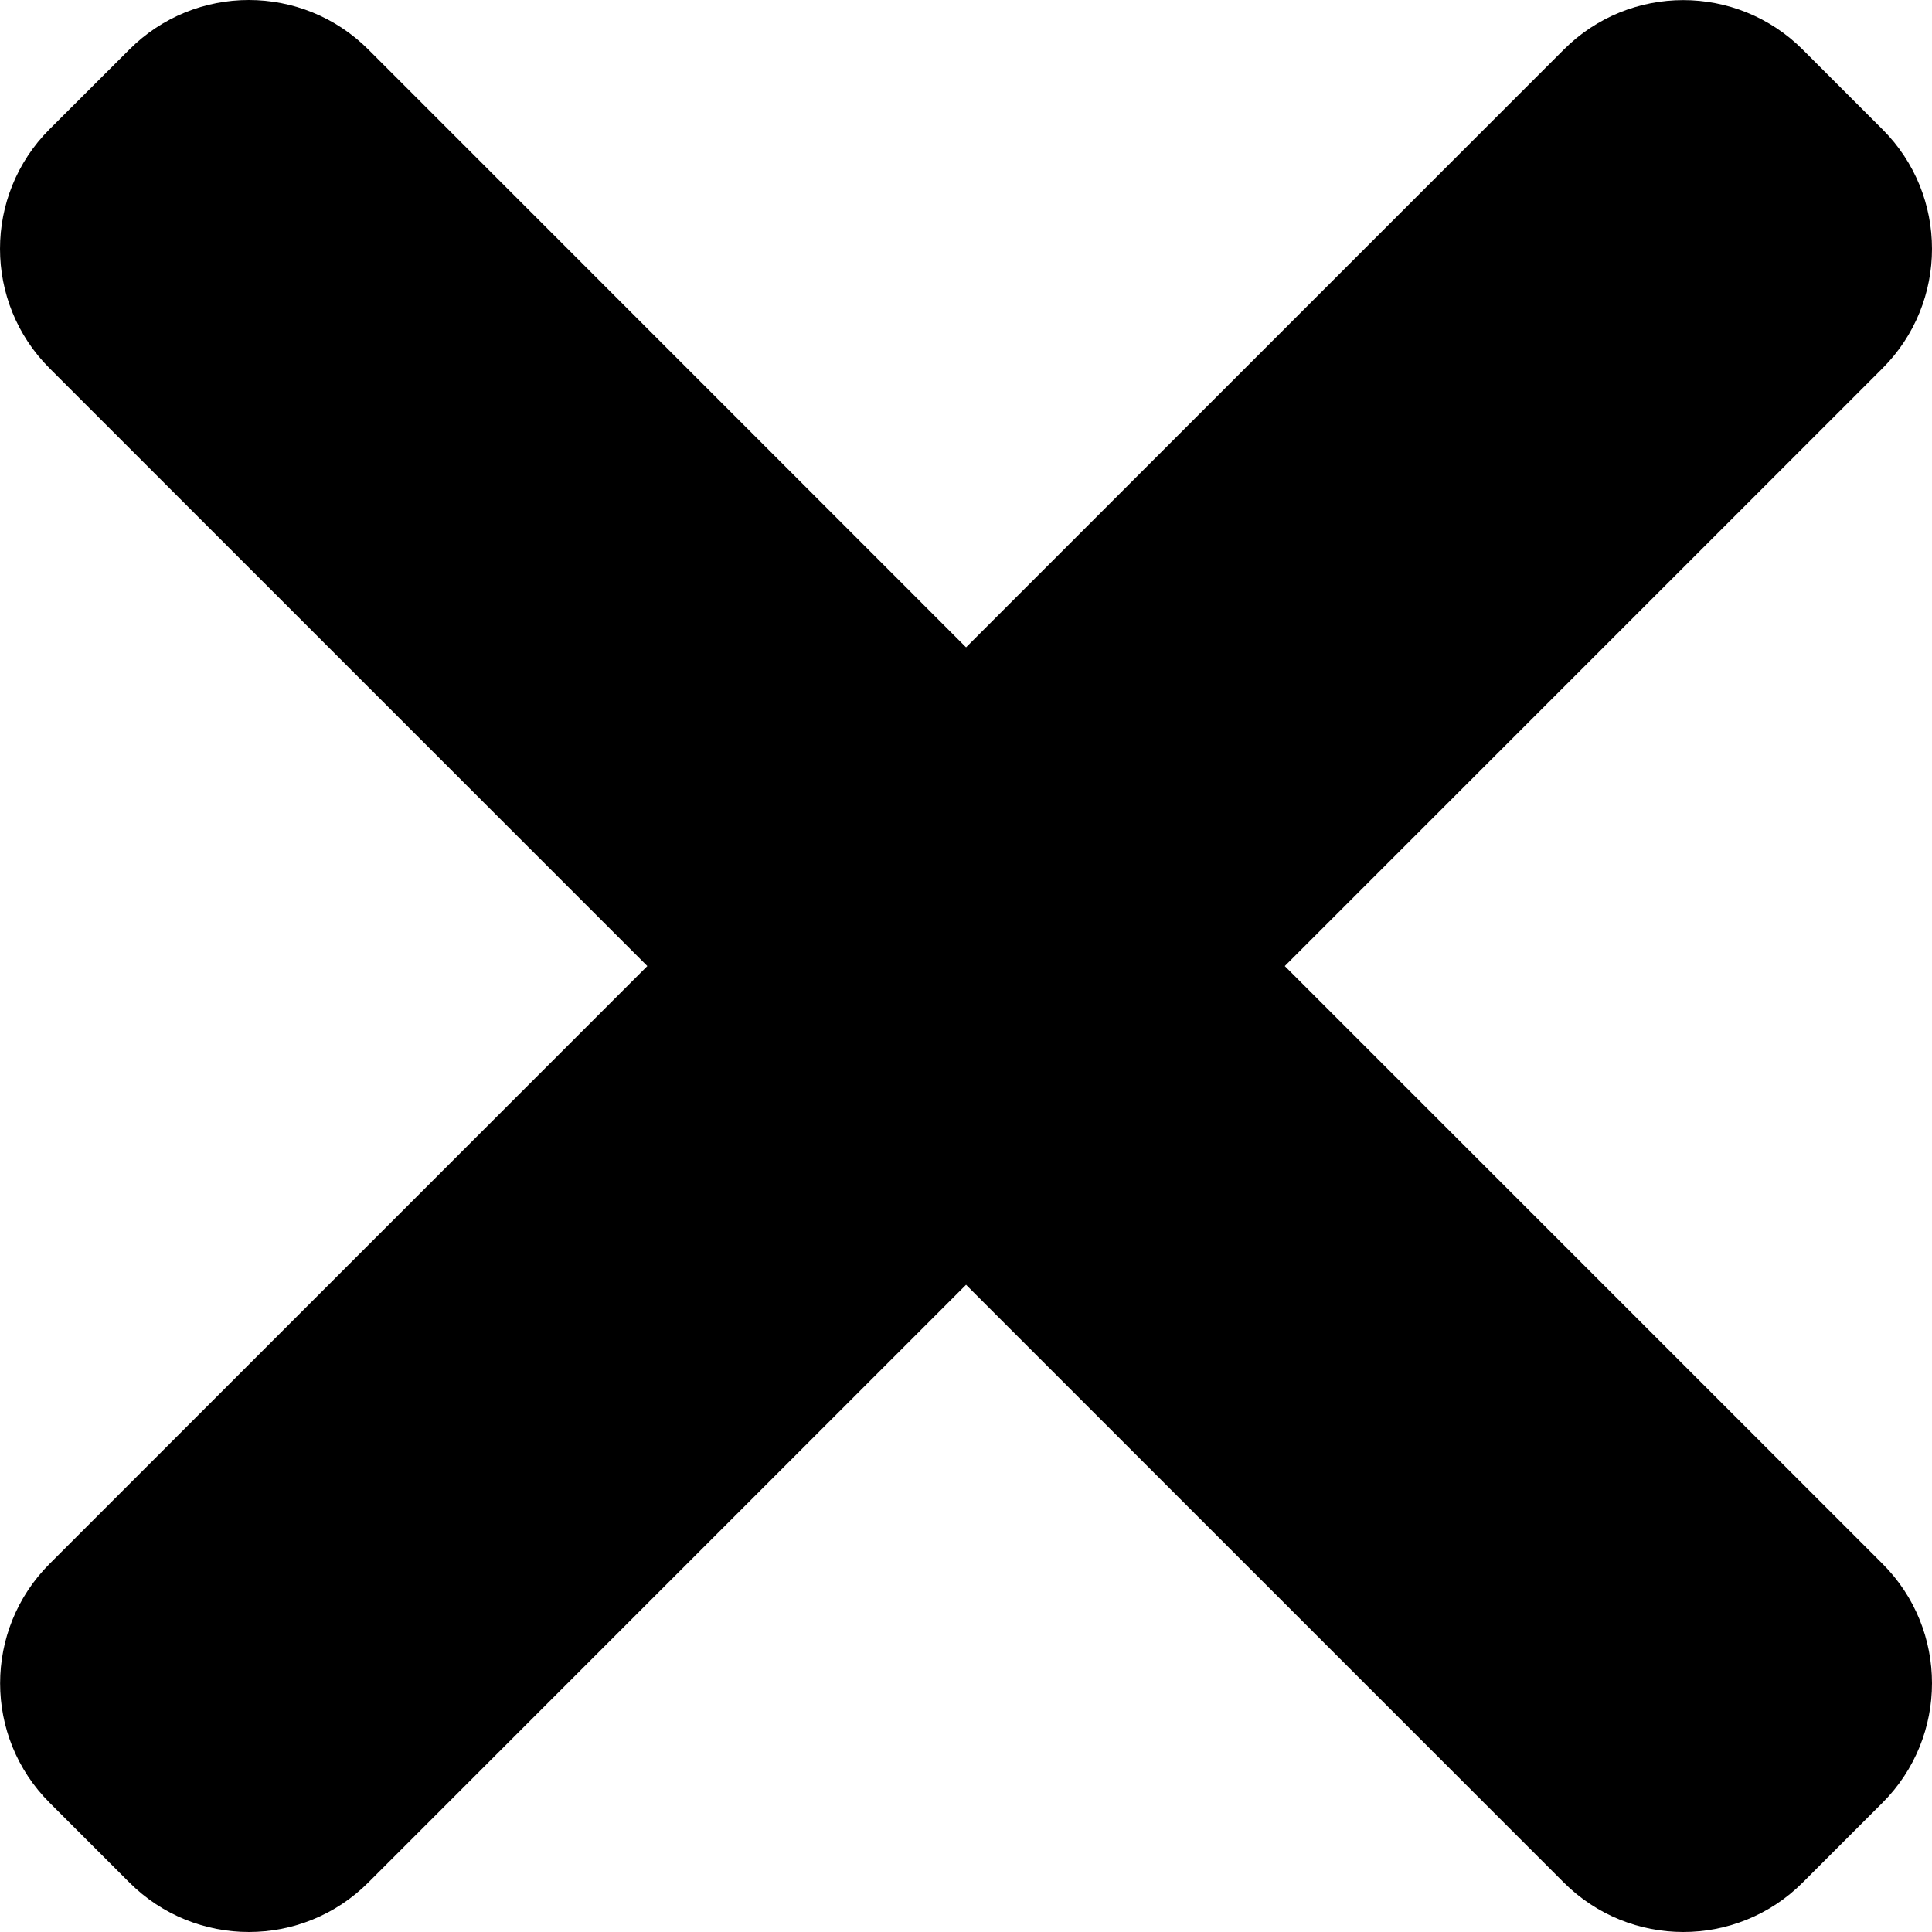
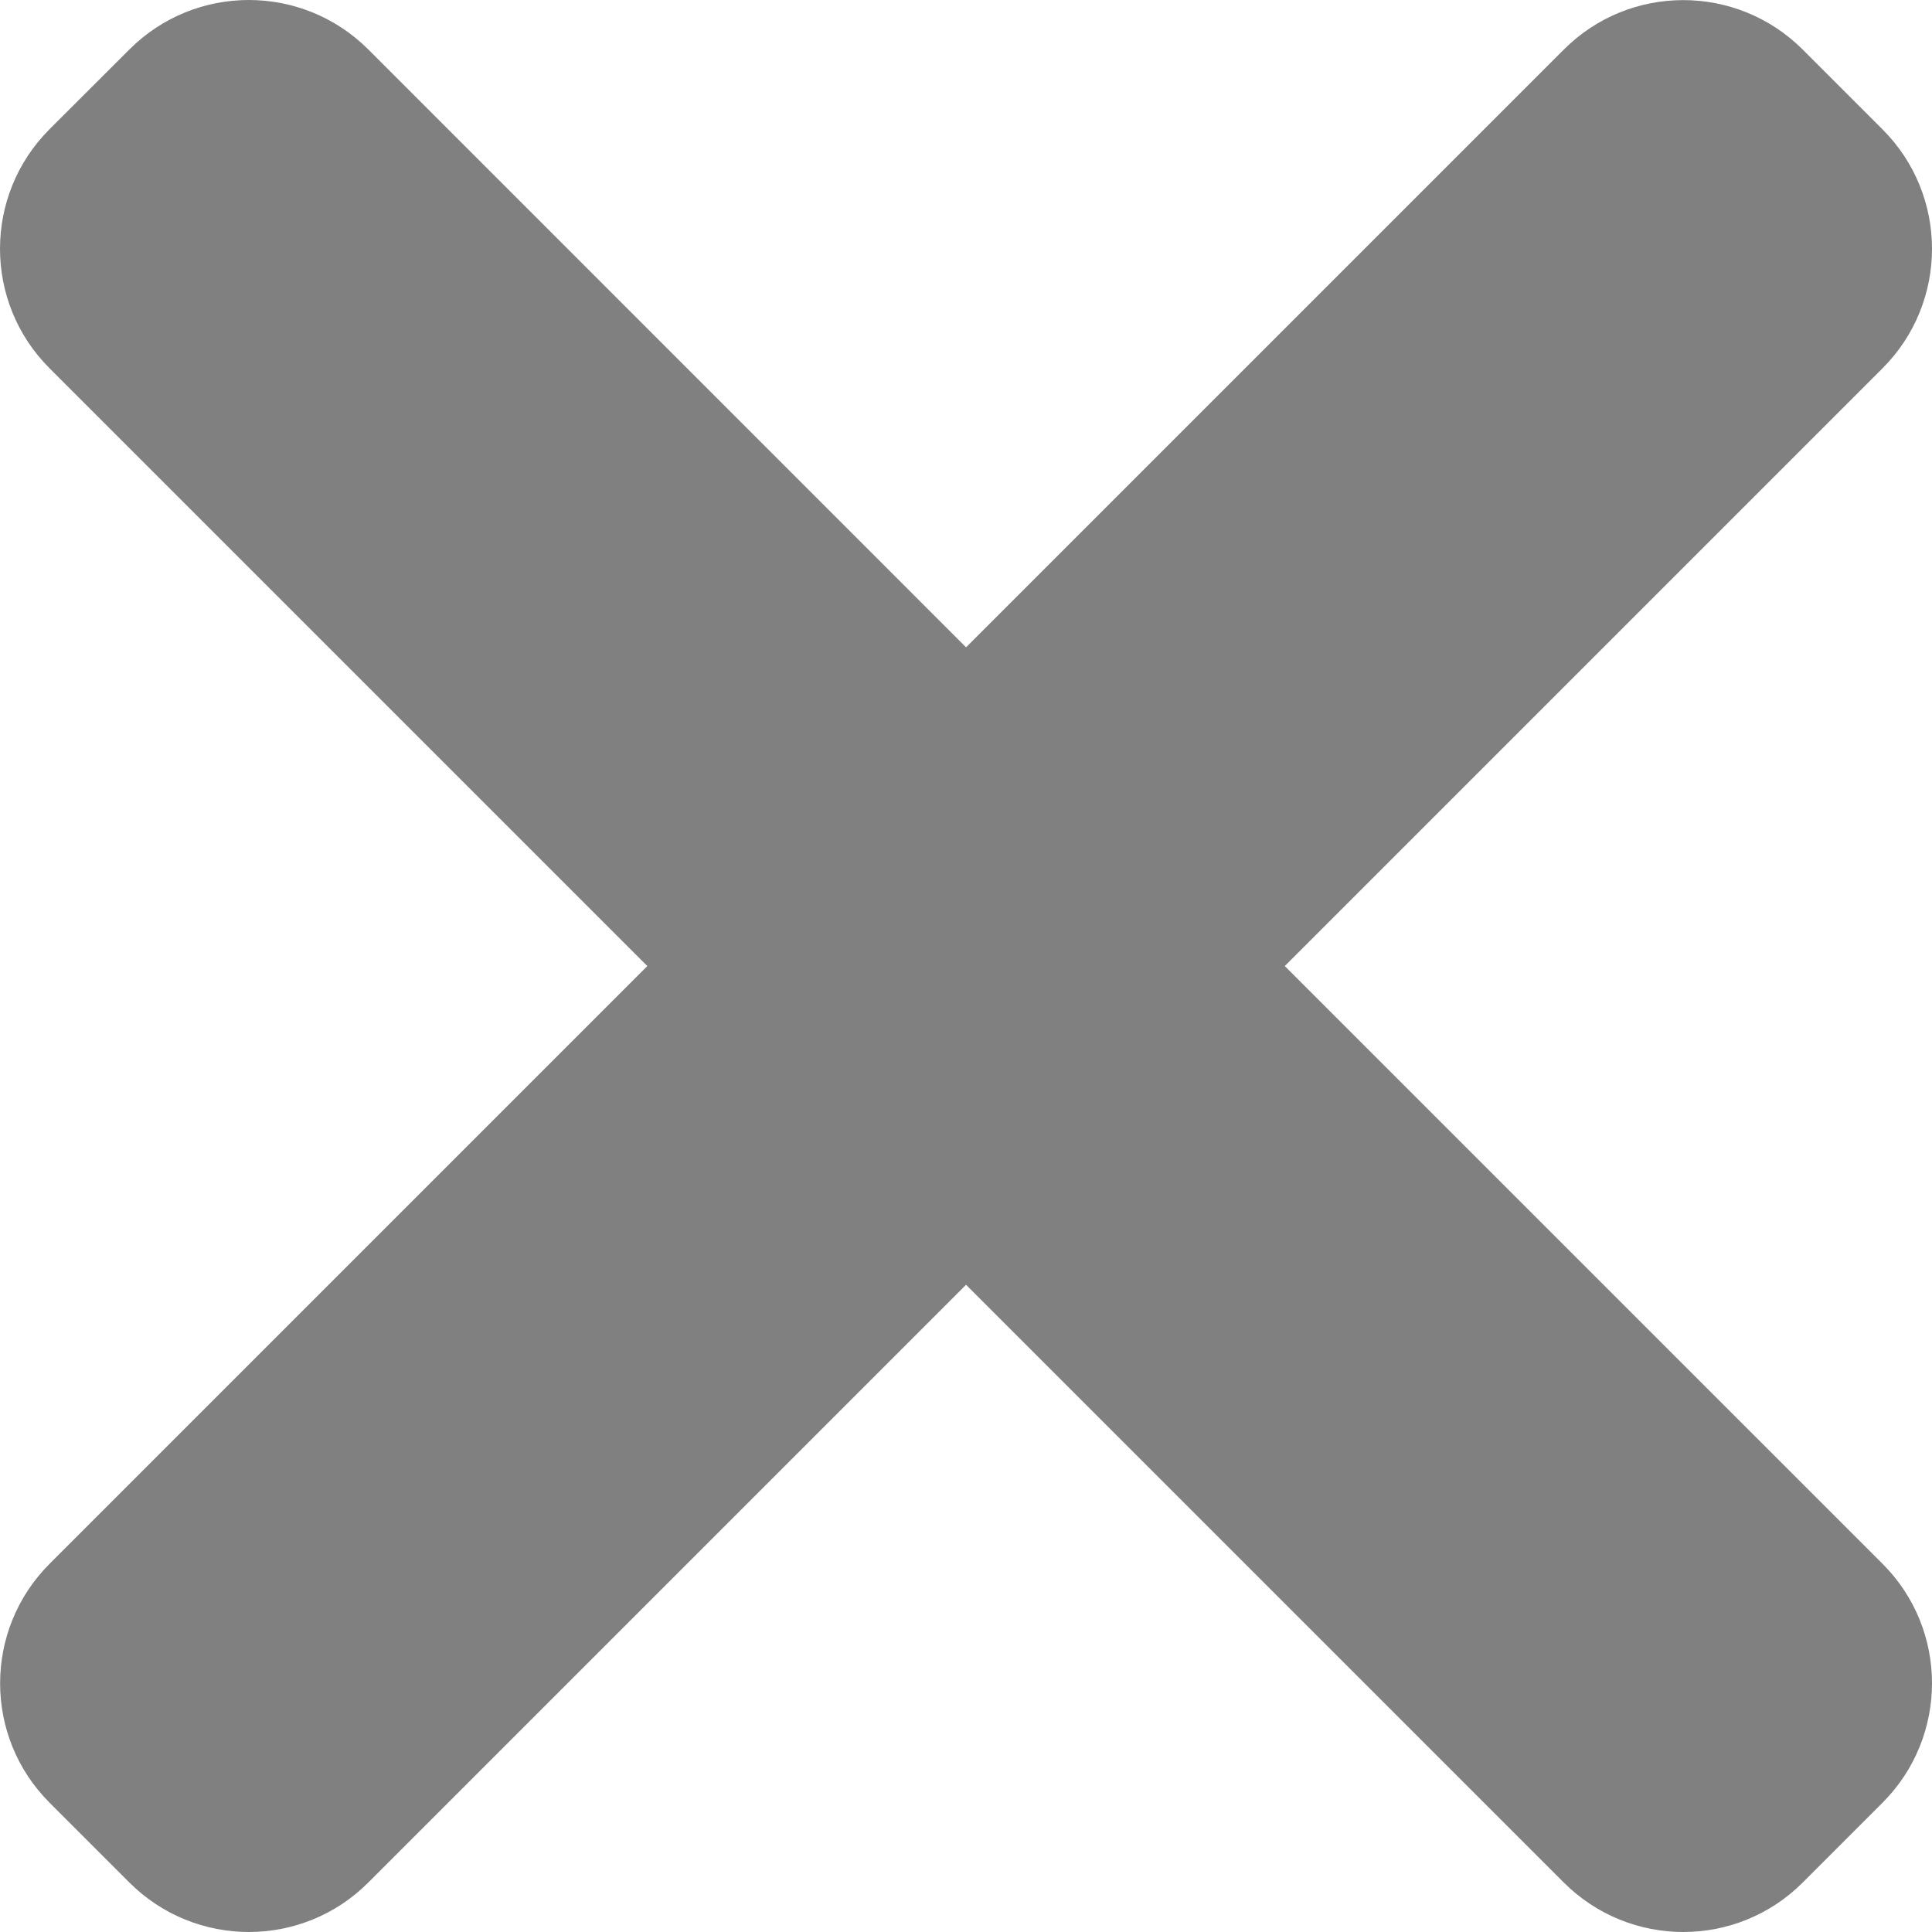
<svg xmlns="http://www.w3.org/2000/svg" height="365.696pt" viewBox="0 0 365.696 365.696" width="365.696pt">
-   <path d="m243.188 182.859 113.133-113.133c12.5-12.5 12.5-32.766 0-45.246l-15.082-15.082c-12.504-12.504-32.77-12.504-45.25 0l-113.129 113.129-113.133-113.152c-12.5-12.5-32.766-12.5-45.246 0l-15.105 15.082c-12.5 12.504-12.5 32.77 0 45.25l113.152 113.152-113.129 113.129c-12.504 12.504-12.504 32.77 0 45.25l15.082 15.082c12.5 12.5 32.766 12.5 45.246 0l113.133-113.133 113.129 113.133c12.504 12.5 32.77 12.5 45.25 0l15.082-15.082c12.5-12.504 12.5-32.77 0-45.25zm0 0" />
+   <g fill="grey">
+     <path d="m243.188 182.859 113.133-113.133c12.5-12.5 12.5-32.766 0-45.246l-15.082-15.082c-12.504-12.504-32.77-12.504-45.25 0l-113.129 113.129-113.133-113.152c-12.5-12.5-32.766-12.5-45.246 0l-15.105 15.082c-12.5 12.504-12.5 32.77 0 45.25l113.152 113.152-113.129 113.129c-12.504 12.504-12.504 32.77 0 45.25l15.082 15.082c12.5 12.5 32.766 12.5 45.246 0l113.133-113.133 113.129 113.133c12.504 12.5 32.77 12.5 45.25 0l15.082-15.082c12.5-12.504 12.5-32.77 0-45.25zm0 0" />
+   </g>
</svg>
